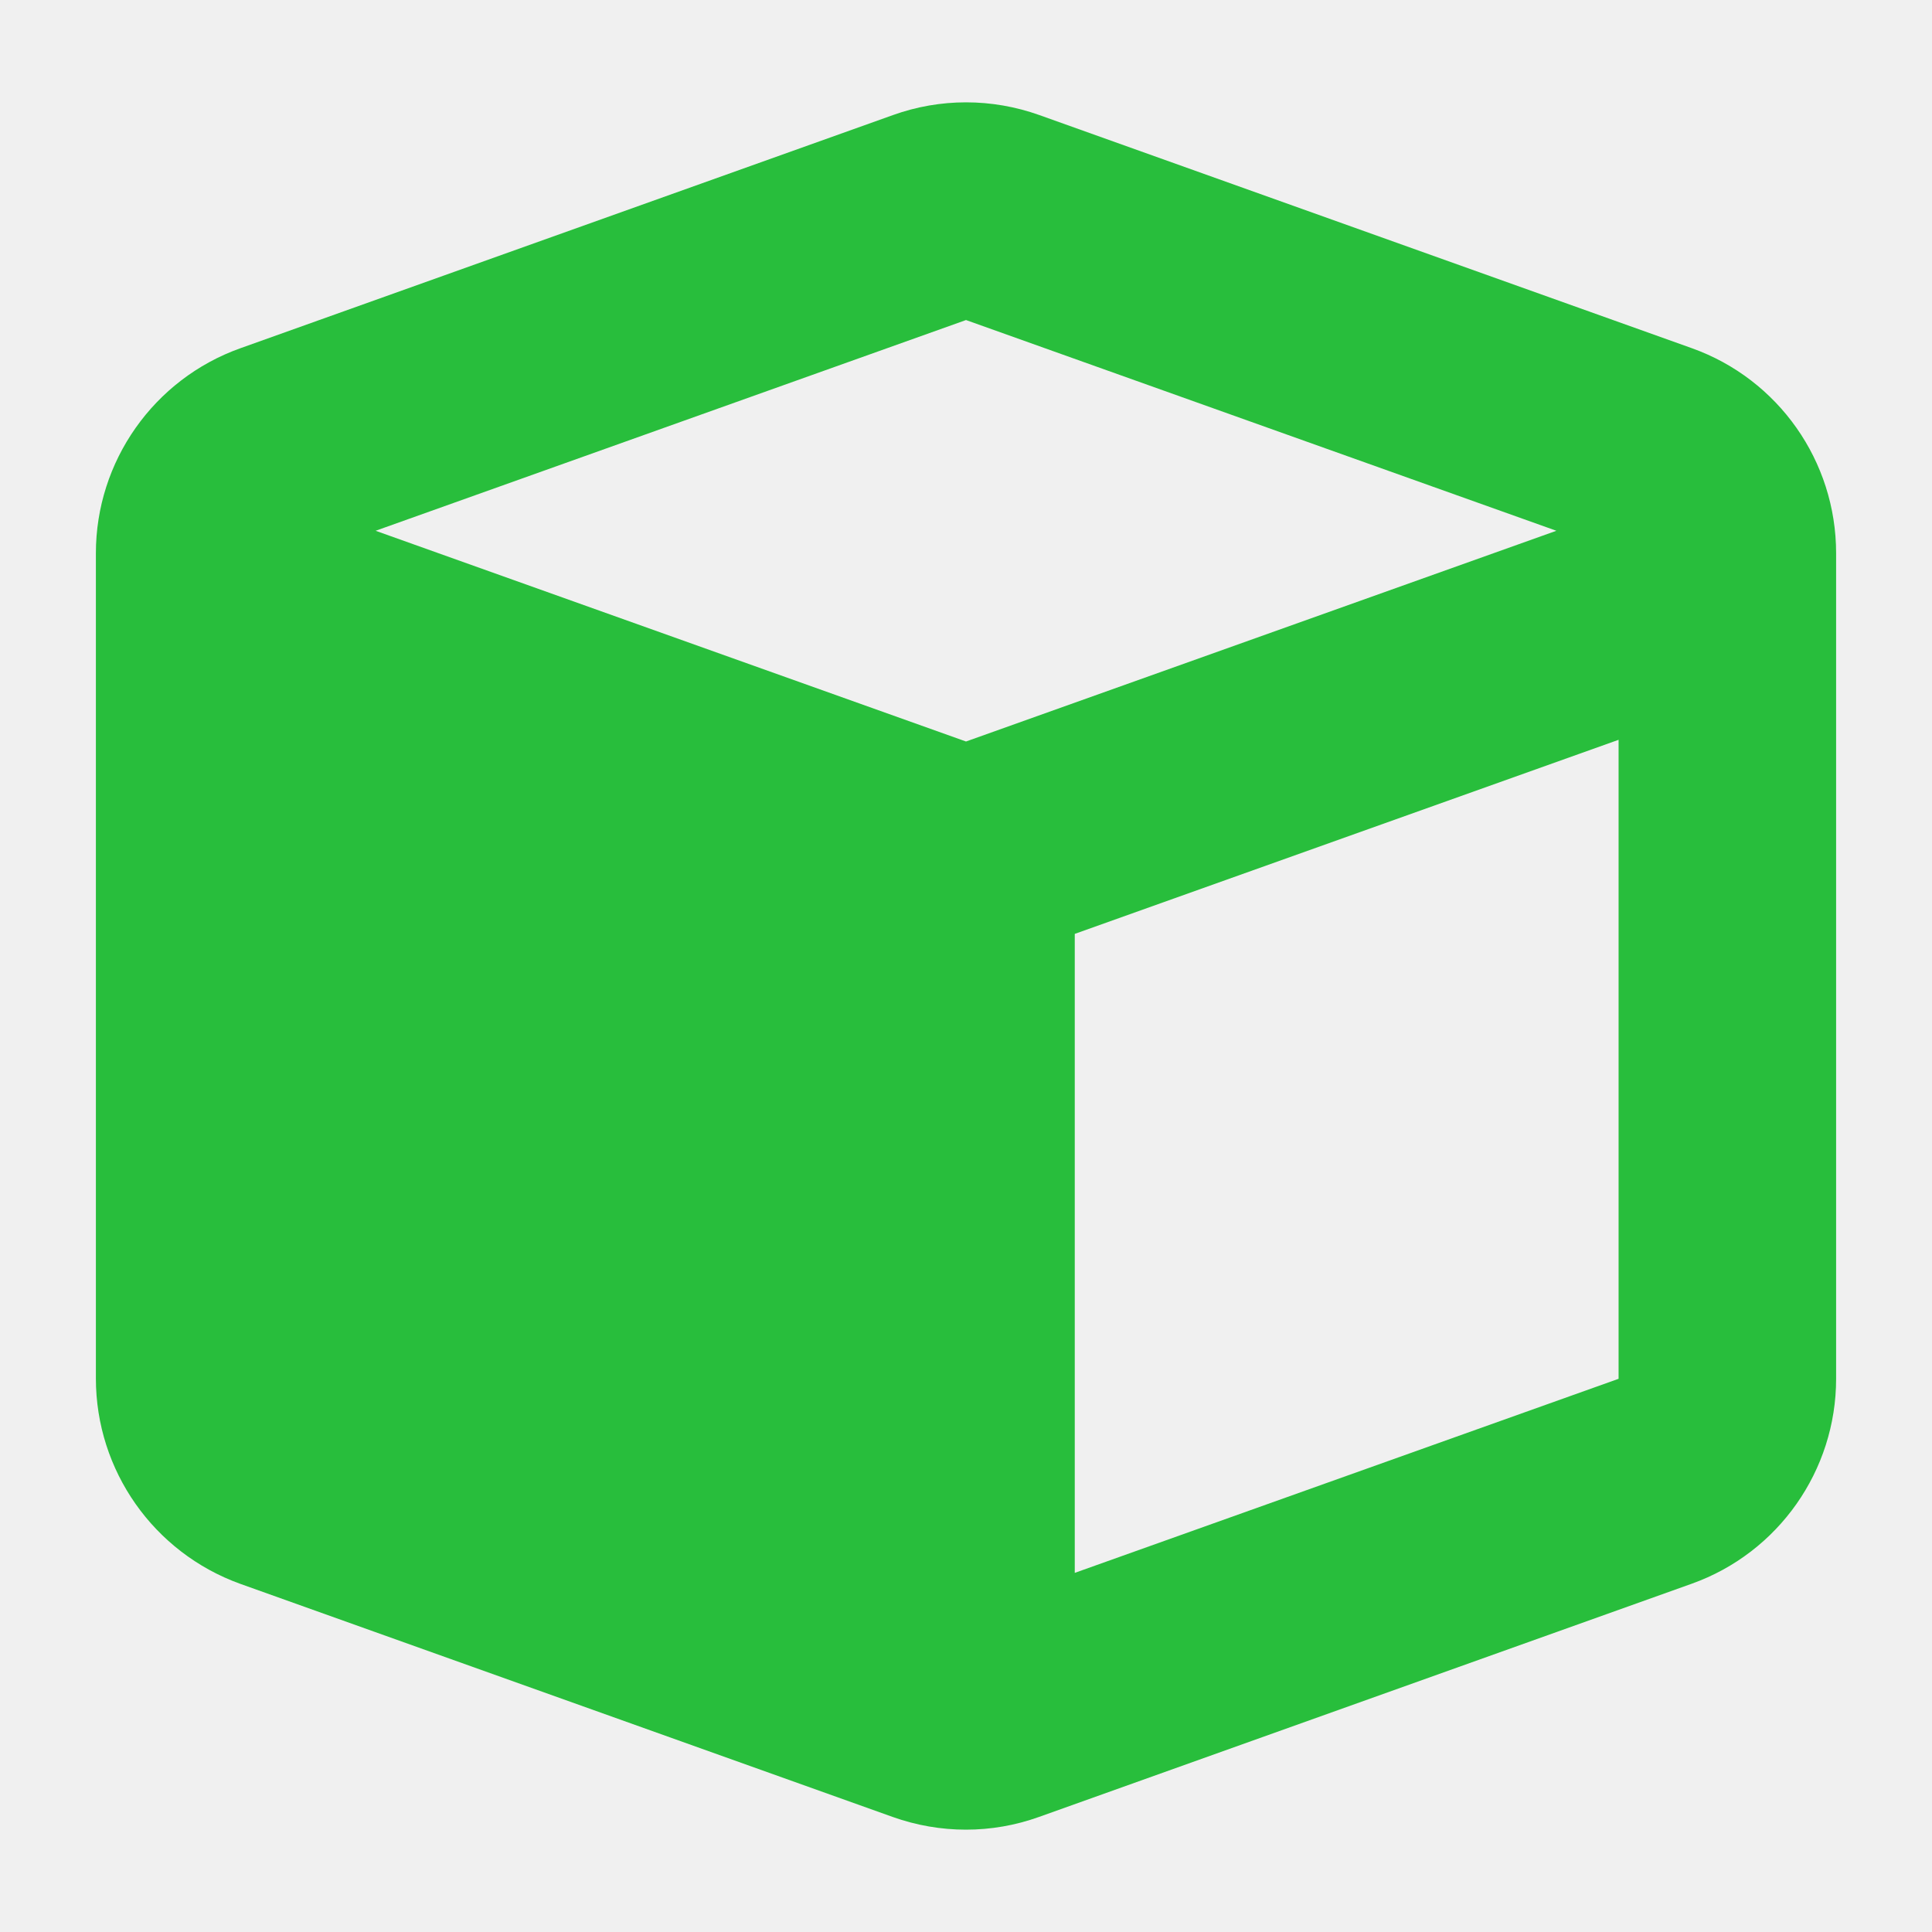
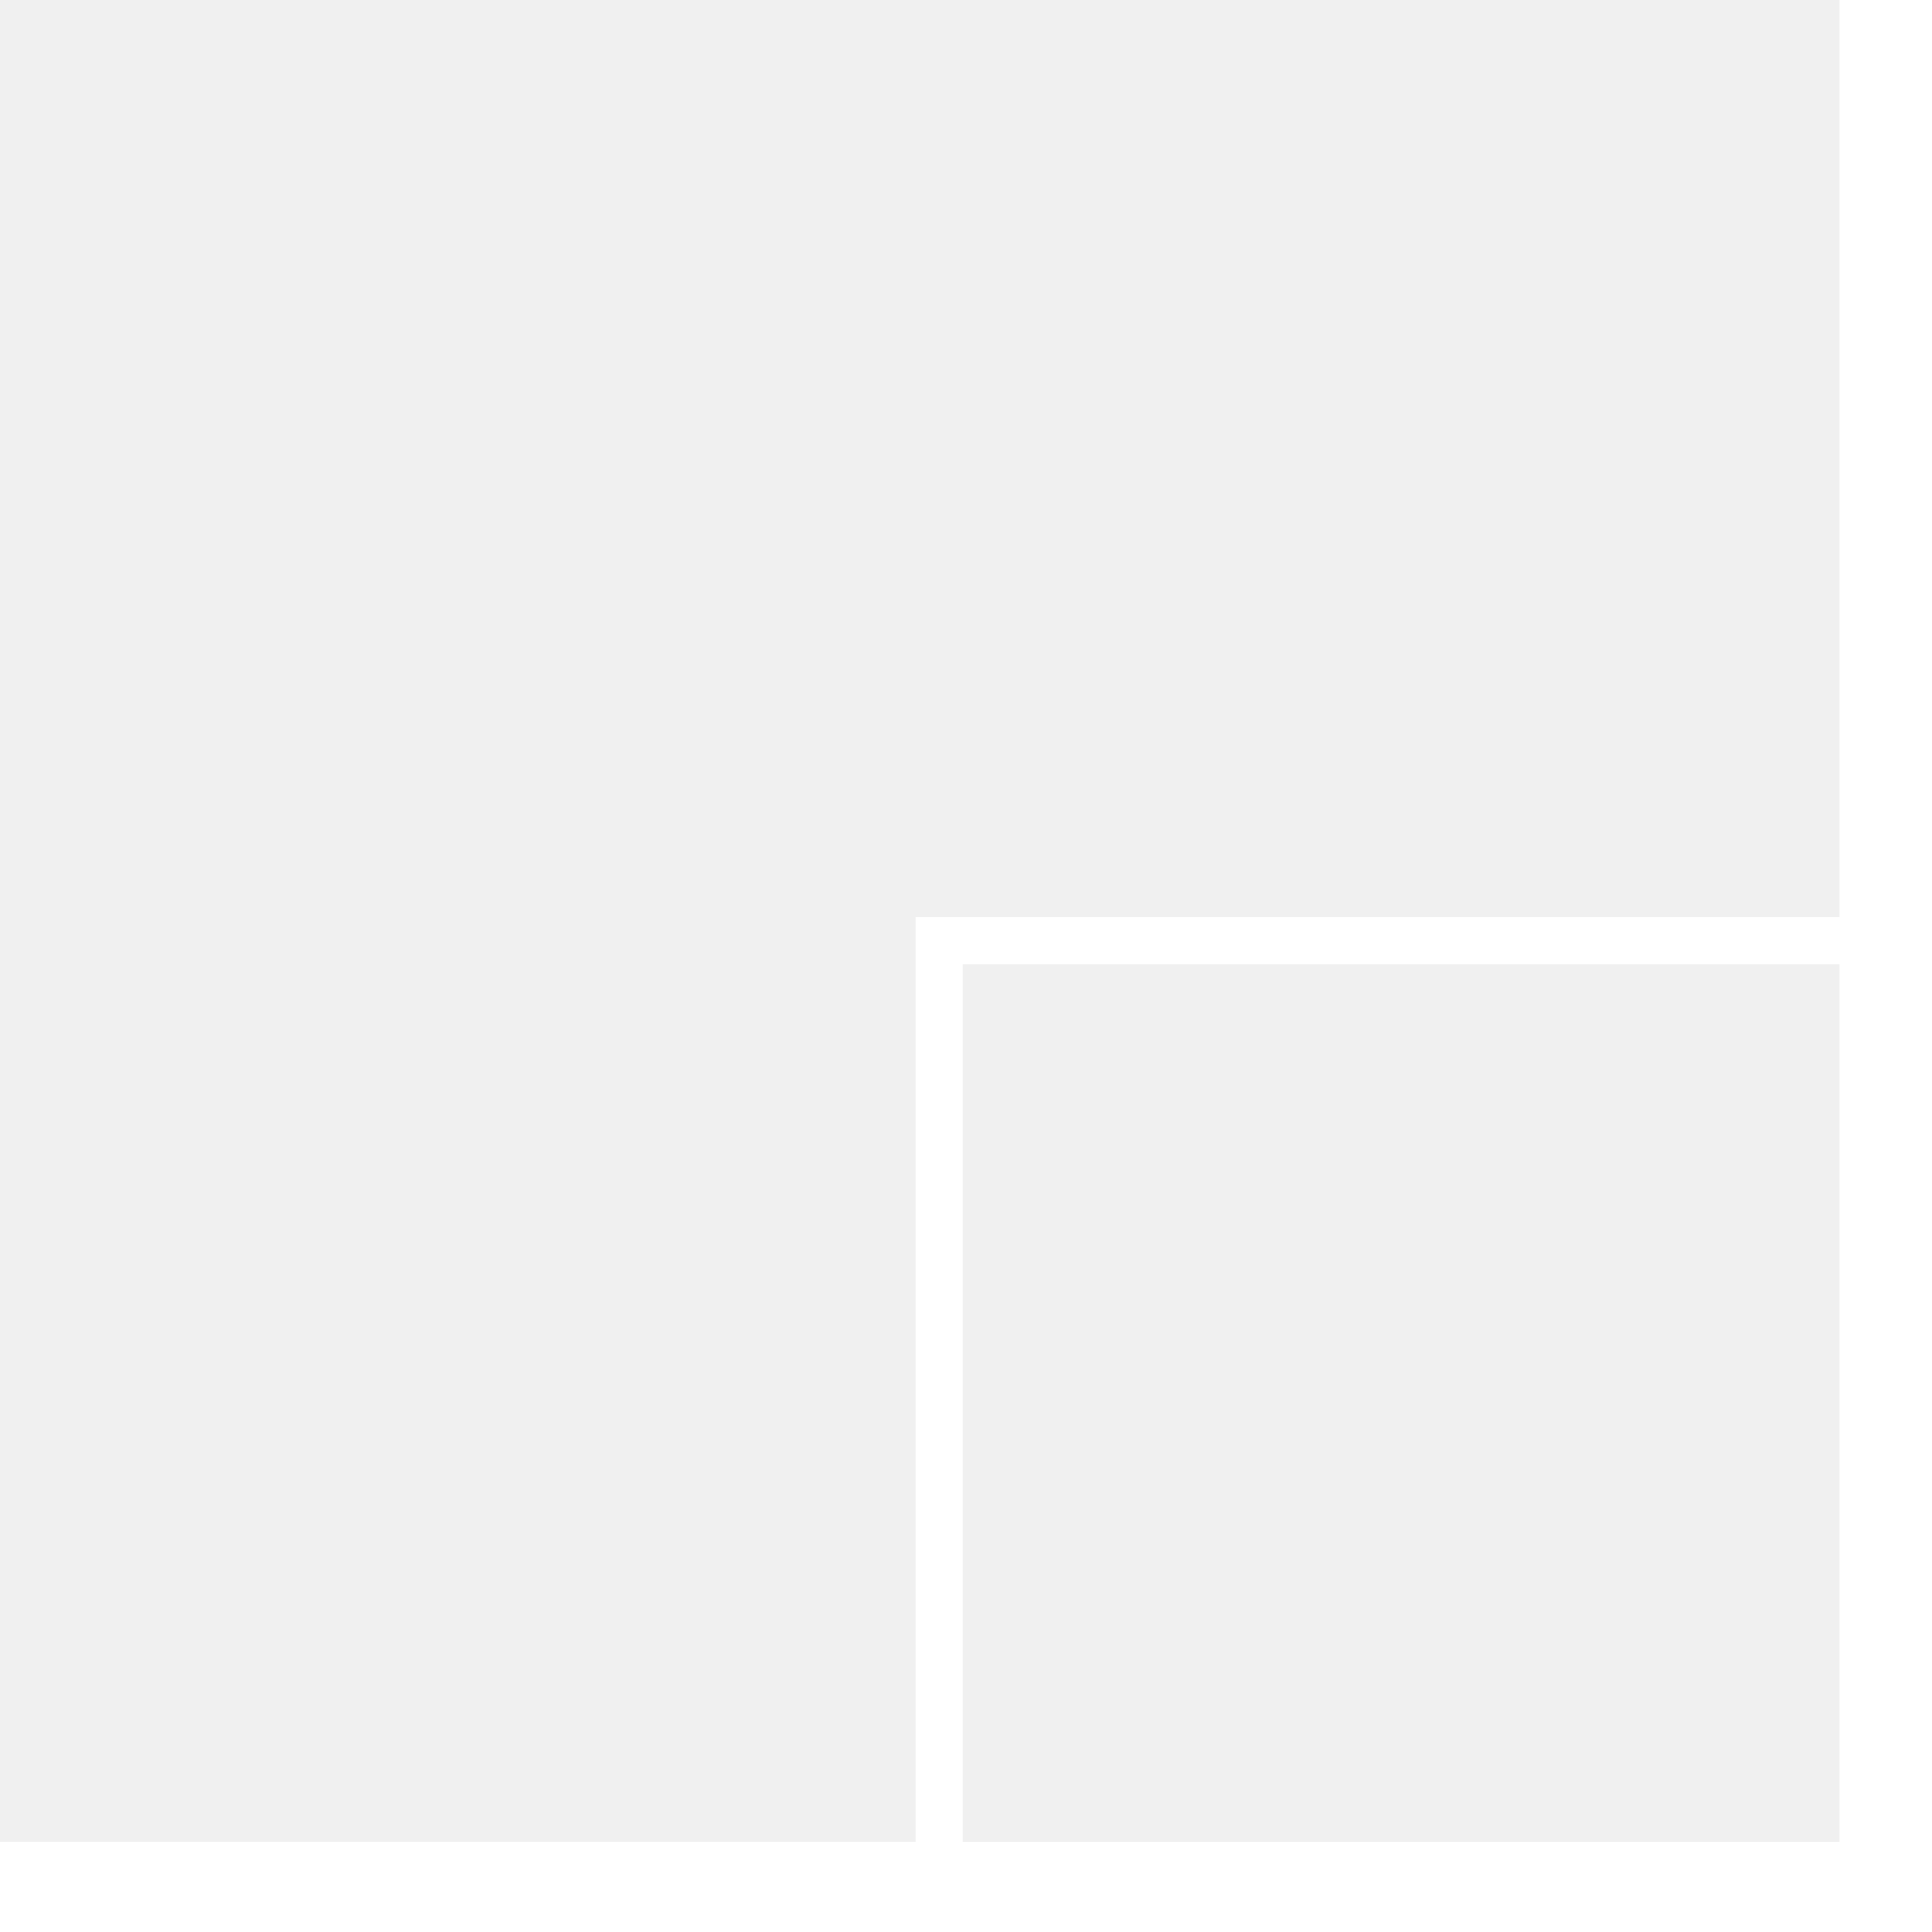
- <svg xmlns="http://www.w3.org/2000/svg" version="1.1" width="1080" height="1080" viewBox="0 0 1080 1080" xml:space="preserve">
+ <svg xmlns="http://www.w3.org/2000/svg" id="Layer_1" width="500" height="500" viewBox="0 0 500 500">
  <defs>
- </defs>
-   <rect x="0" y="0" width="100%" height="100%" fill="transparent" />
-   <g transform="matrix(Infinity NaN NaN Infinity 0 0)" id="11d6918b-b9ac-4749-a9a7-10d6d185308d">
- </g>
-   <g transform="matrix(1 0 0 1 540 540)" id="54dca193-d576-4099-8115-89897cd70190">
-     <rect style="stroke: none; stroke-width: 1; stroke-dasharray: none; stroke-linecap: butt; stroke-dashoffset: 0; stroke-linejoin: miter; stroke-miterlimit: 4; fill: rgb(255,255,255); fill-rule: nonzero; opacity: 1; visibility: hidden;" vector-effect="non-scaling-stroke" x="-540" y="-540" rx="0" ry="0" width="1080" height="1080" />
-   </g>
-   <g transform="matrix(1.9 0 0 1.9 540 540)">
-     <g style="" vector-effect="non-scaling-stroke">
-       <g transform="matrix(1 0 0 1 -490 -490)">
-         <rect style="stroke: none; stroke-width: 1; stroke-dasharray: none; stroke-linecap: butt; stroke-dashoffset: 0; stroke-linejoin: miter; stroke-miterlimit: 4; fill: rgb(255,255,255); fill-opacity: 0; fill-rule: nonzero; opacity: 1;" vector-effect="non-scaling-stroke" x="-50" y="-50" rx="0" ry="0" width="100" height="100" />
-       </g>
-       <g transform="matrix(1 0 0 1 0 0)">
-         <rect style="stroke: none; stroke-width: 1; stroke-dasharray: none; stroke-linecap: butt; stroke-dashoffset: 0; stroke-linejoin: miter; stroke-miterlimit: 4; fill: rgb(255,255,255); fill-rule: nonzero; opacity: 1; visibility: hidden;" vector-effect="non-scaling-stroke" x="-540" y="-540" rx="0" ry="0" width="1080" height="1080" />
-       </g>
-       <g transform="matrix(1 0 0 1 0 0)">
-         <path style="stroke: rgb(38,155,65); stroke-width: 0; stroke-dasharray: none; stroke-linecap: butt; stroke-dashoffset: 0; stroke-linejoin: miter; stroke-miterlimit: 4; fill: rgb(40,190,60); fill-rule: nonzero; opacity: 1;" vector-effect="non-scaling-stroke" transform=" translate(-256, -256.05)" d="M 234.5 5.7 C 248.4 0.7 263.6 0.7 277.6 5.7 L 469.6 74.3 C 495 83.4 512 107.5 512 134.6 L 512 377.5 C 512 404.5 495 428.7 469.5 437.8 L 277.5 506.4 C 263.6 511.4 248.4 511.4 234.4 506.4 L 42.4 437.8 C 17 428.6 0 404.5 0 377.4 L 0 134.6 C 0 107.6 17 83.4 42.5 74.3 L 234.5 5.7 z M 256 66 L 82.3 128 L 256 190 L 429.7 128 L 256 66 z M 288 434.6 L 448 377.5 L 448 189.5 L 288 246.6 L 288 434.6 z" stroke-linecap="round" />
-       </g>
-     </g>
-   </g>
+     <style>
+       .cls-1 {
+         fill: #fff;
+       }
+     </style>
+   </defs>
+   <path class="cls-1" d="M476.09,0v237.42h-239.16v239.16H-.5v24.45h501.04V0h-24.45ZM249.15,476.59v-226.94h226.94v226.94h-226.94Z" />
</svg>
